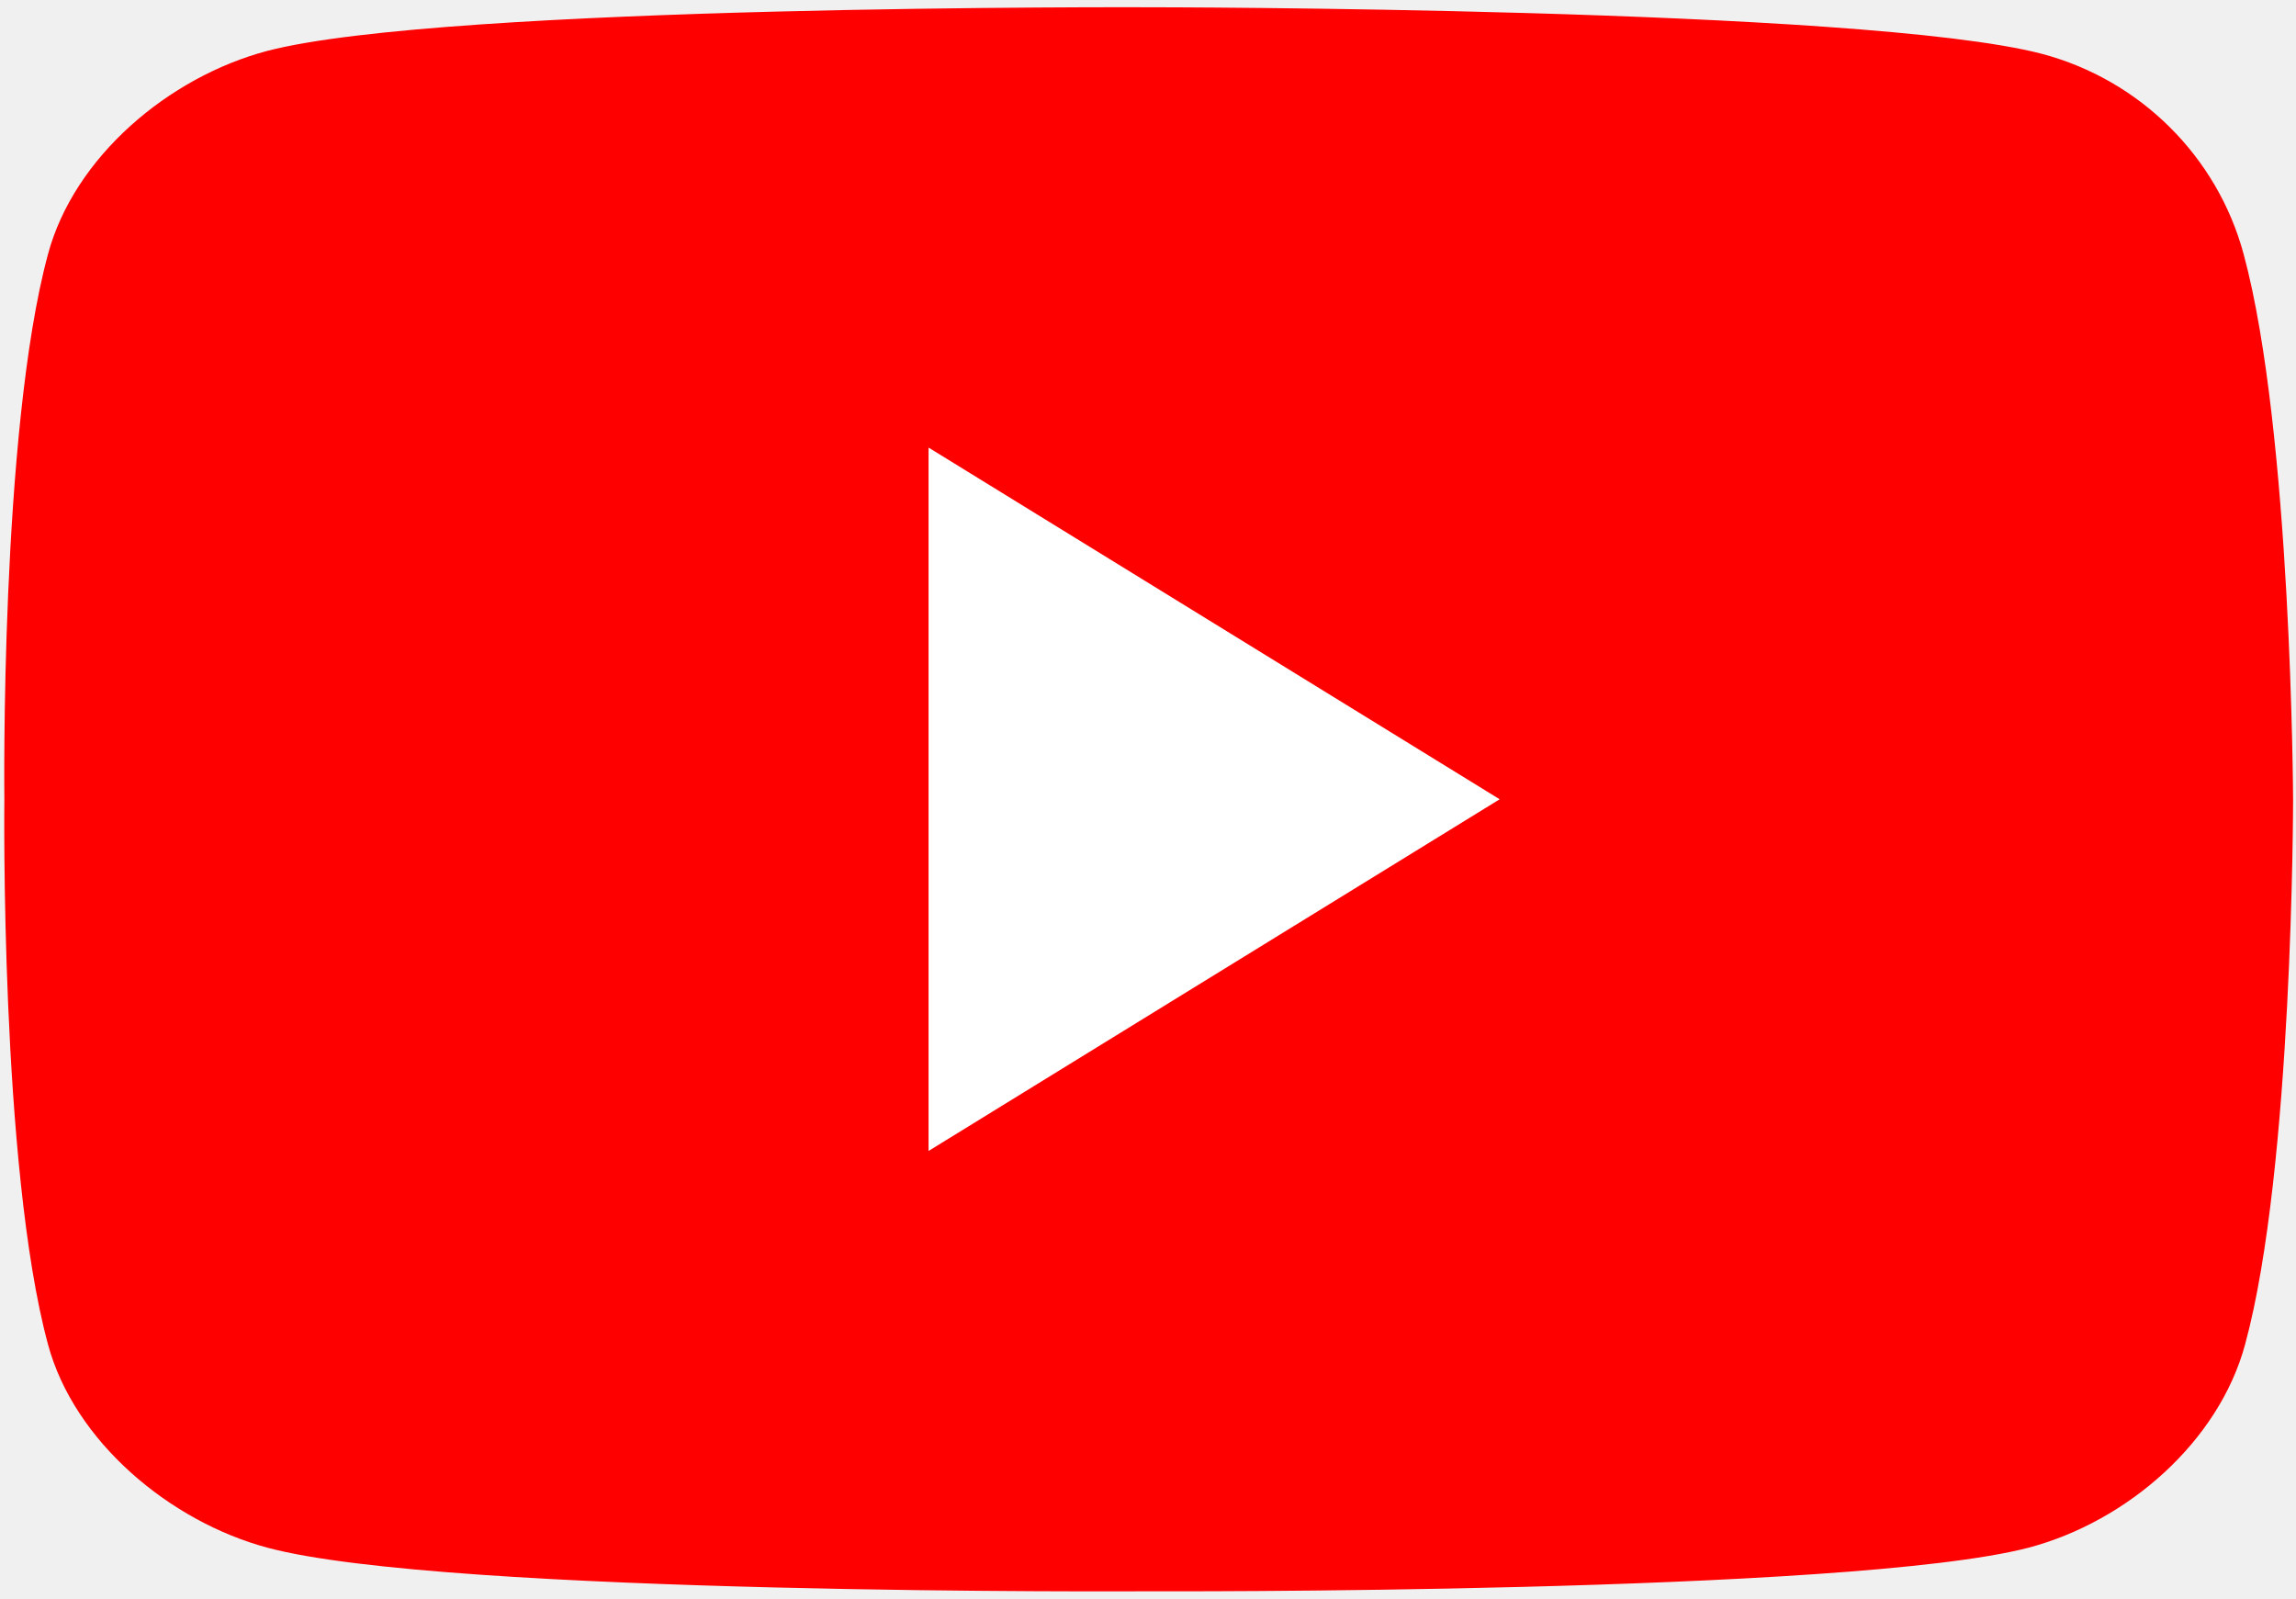
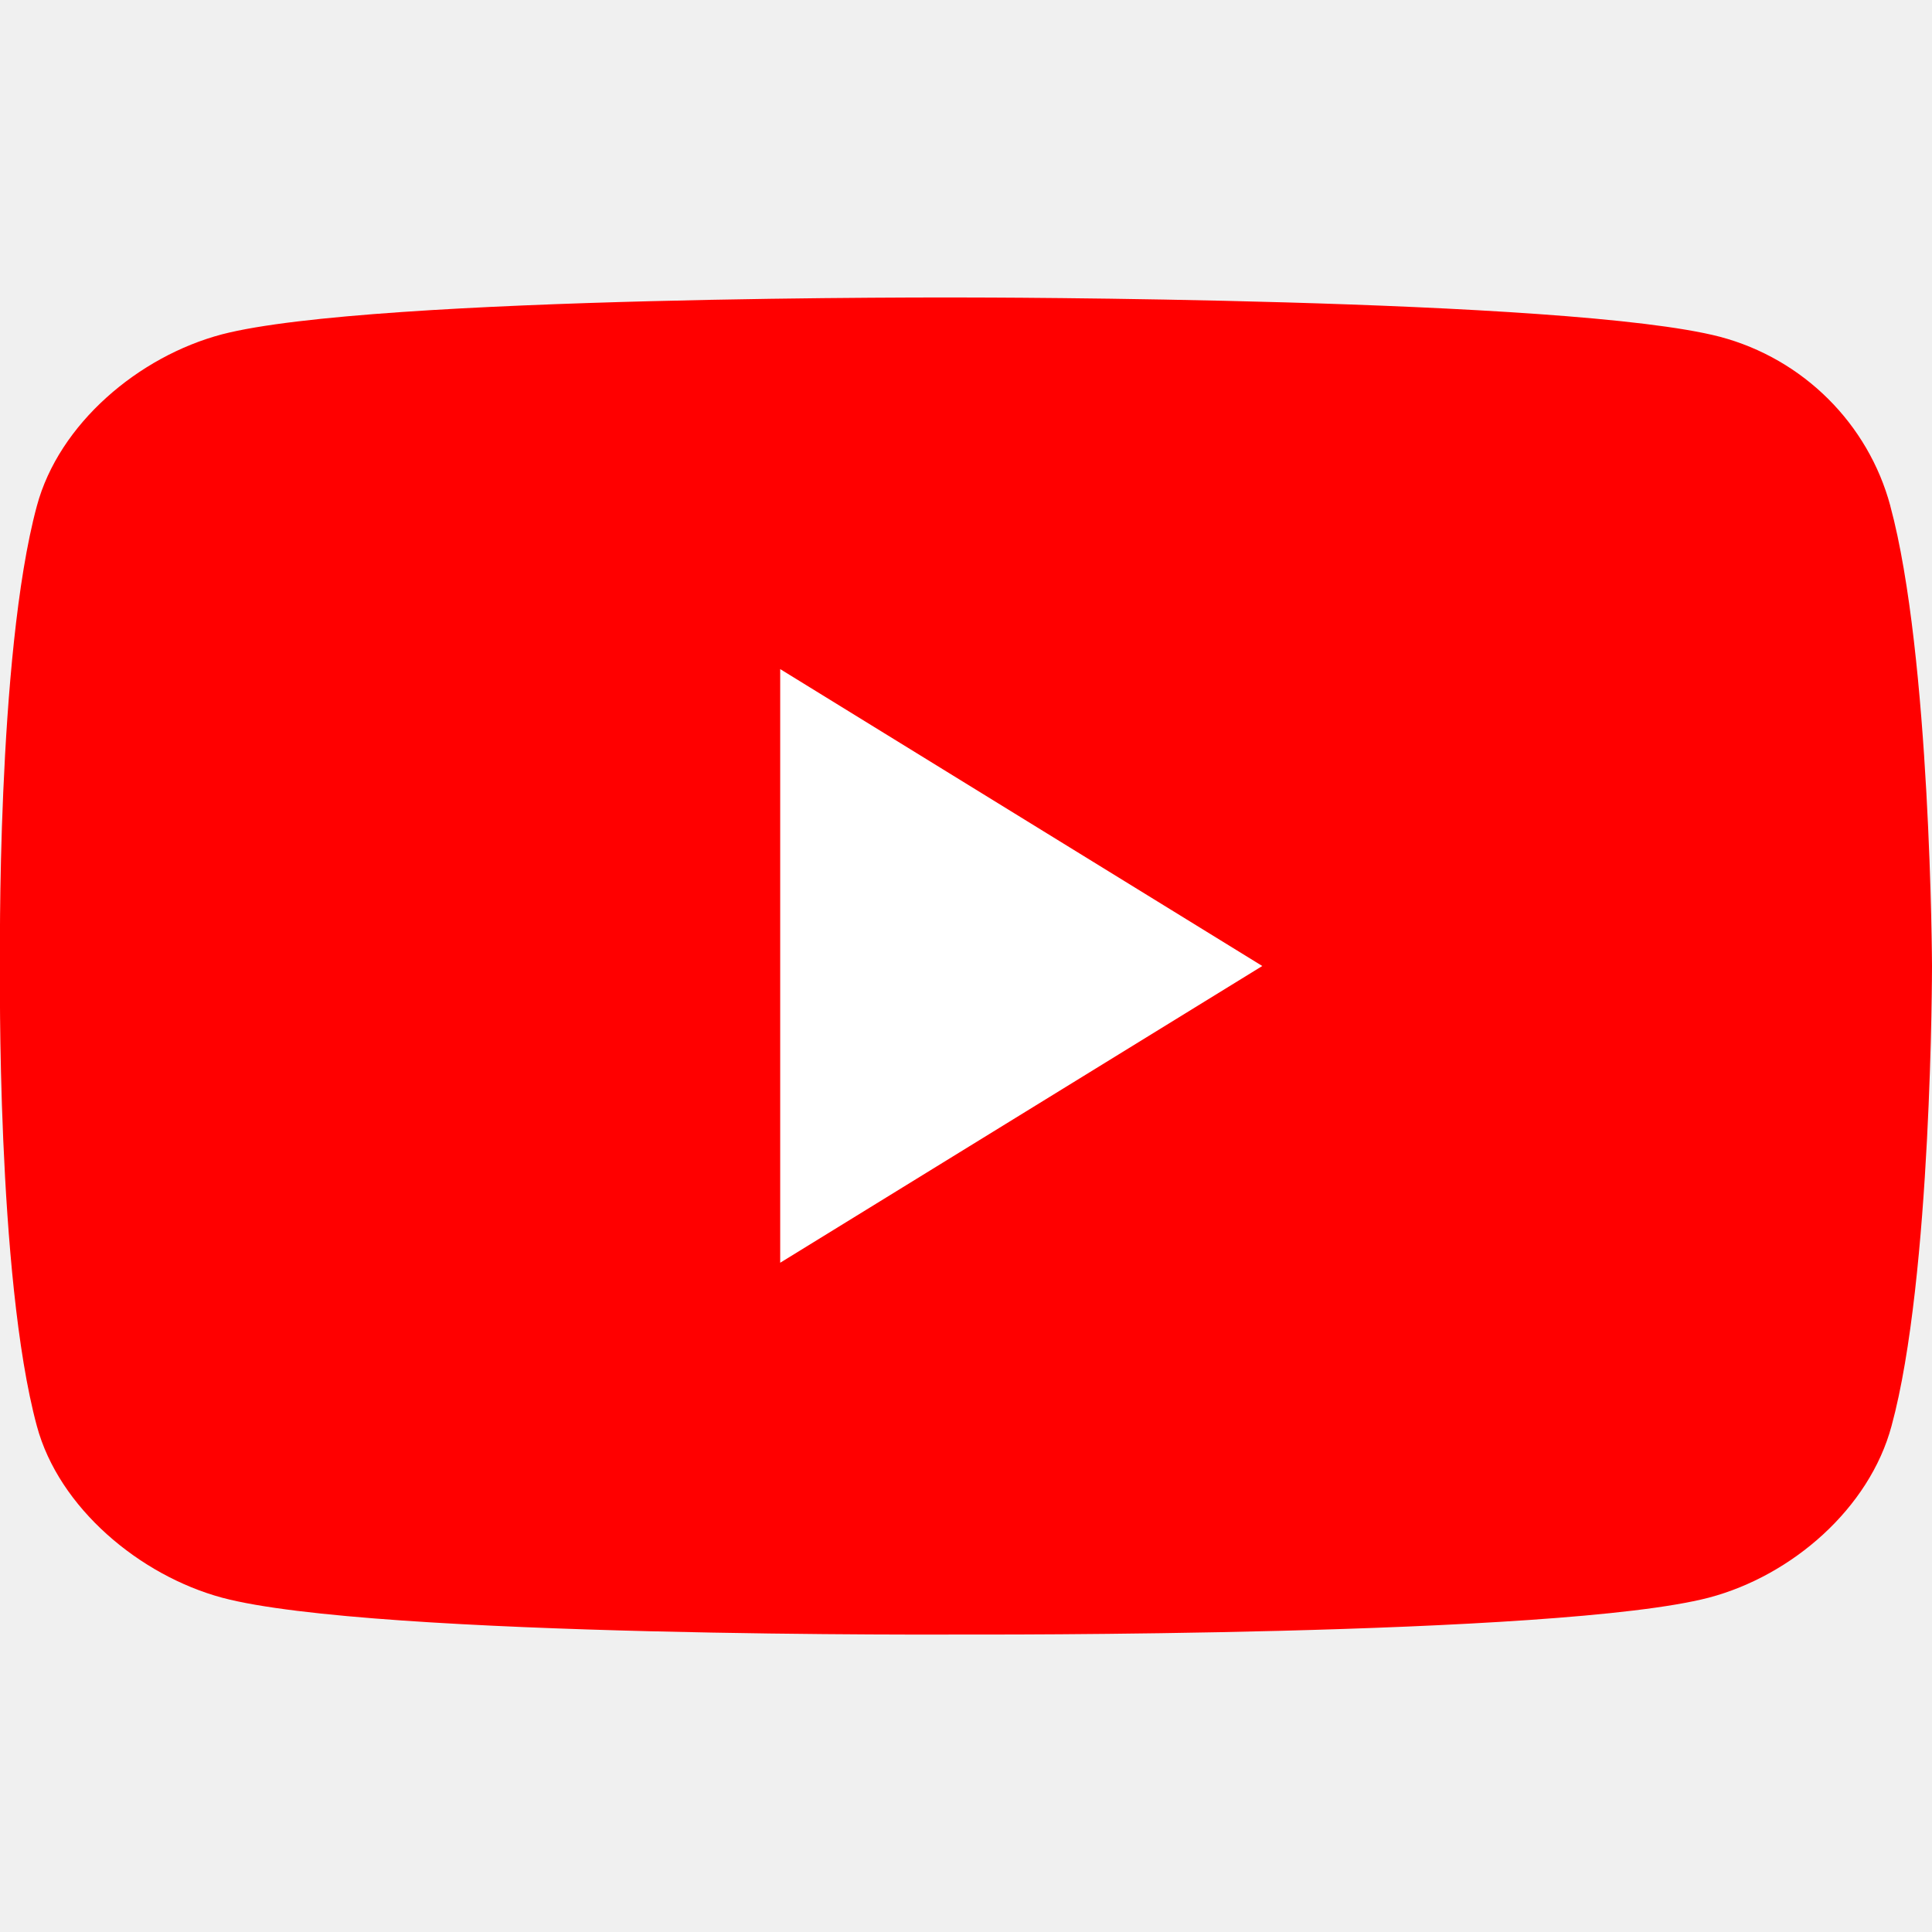
- <svg xmlns="http://www.w3.org/2000/svg" x="0px" y="0px" viewBox="0 0 158 110" enable-background="new 0 0 158 110" xml:space="preserve">
-   <path fill="#f00" d="M154.4,17.5c-1.8-6.7-7.1-12-13.9-13.8C128.2,0.5,79,0.5,79,0.5s-48.3-0.2-60.6,3 c-6.8,1.8-13.3,7.3-15.1,14C0,29.7,0.3,55,0.3,55S0,80.3,3.3,92.5c1.8,6.7,8.4,12.2,15.1,14c12.3,3.3,60.6,3,60.6,3s48.3,0.2,60.6-3 c6.8-1.8,13.1-7.3,14.9-14c3.3-12.1,3.3-37.5,3.3-37.5S157.7,29.7,154.4,17.5z" />
-   <polygon fill="#fff" points="63.9,79.2 103.2,55 63.9,30.8 " />
+ <svg xmlns="http://www.w3.org/2000/svg" id="a" viewBox="0 0 128 128">
+   <path d="M125.24,33.52c-1.46-5.44-5.77-9.75-11.3-11.21-10-2.6-49.98-2.6-49.98-2.6,0,0-39.25-.16-49.25,2.44-5.53,1.46-10.81,5.93-12.27,11.38C-.24,43.44,0,64,0,64c0,0-.24,20.56,2.44,30.47,1.46,5.44,6.83,9.91,12.27,11.38,10,2.68,49.25,2.44,49.25,2.44,0,0,39.25.16,49.25-2.44,5.53-1.46,10.65-5.93,12.11-11.38,2.68-9.83,2.68-30.47,2.68-30.47,0,0-.08-20.56-2.76-30.47Z" style="fill:red;" />
+   <polygon points="51.69 83.66 83.63 64 51.69 44.33 51.69 83.66" style="fill:#fff;" />
</svg>
